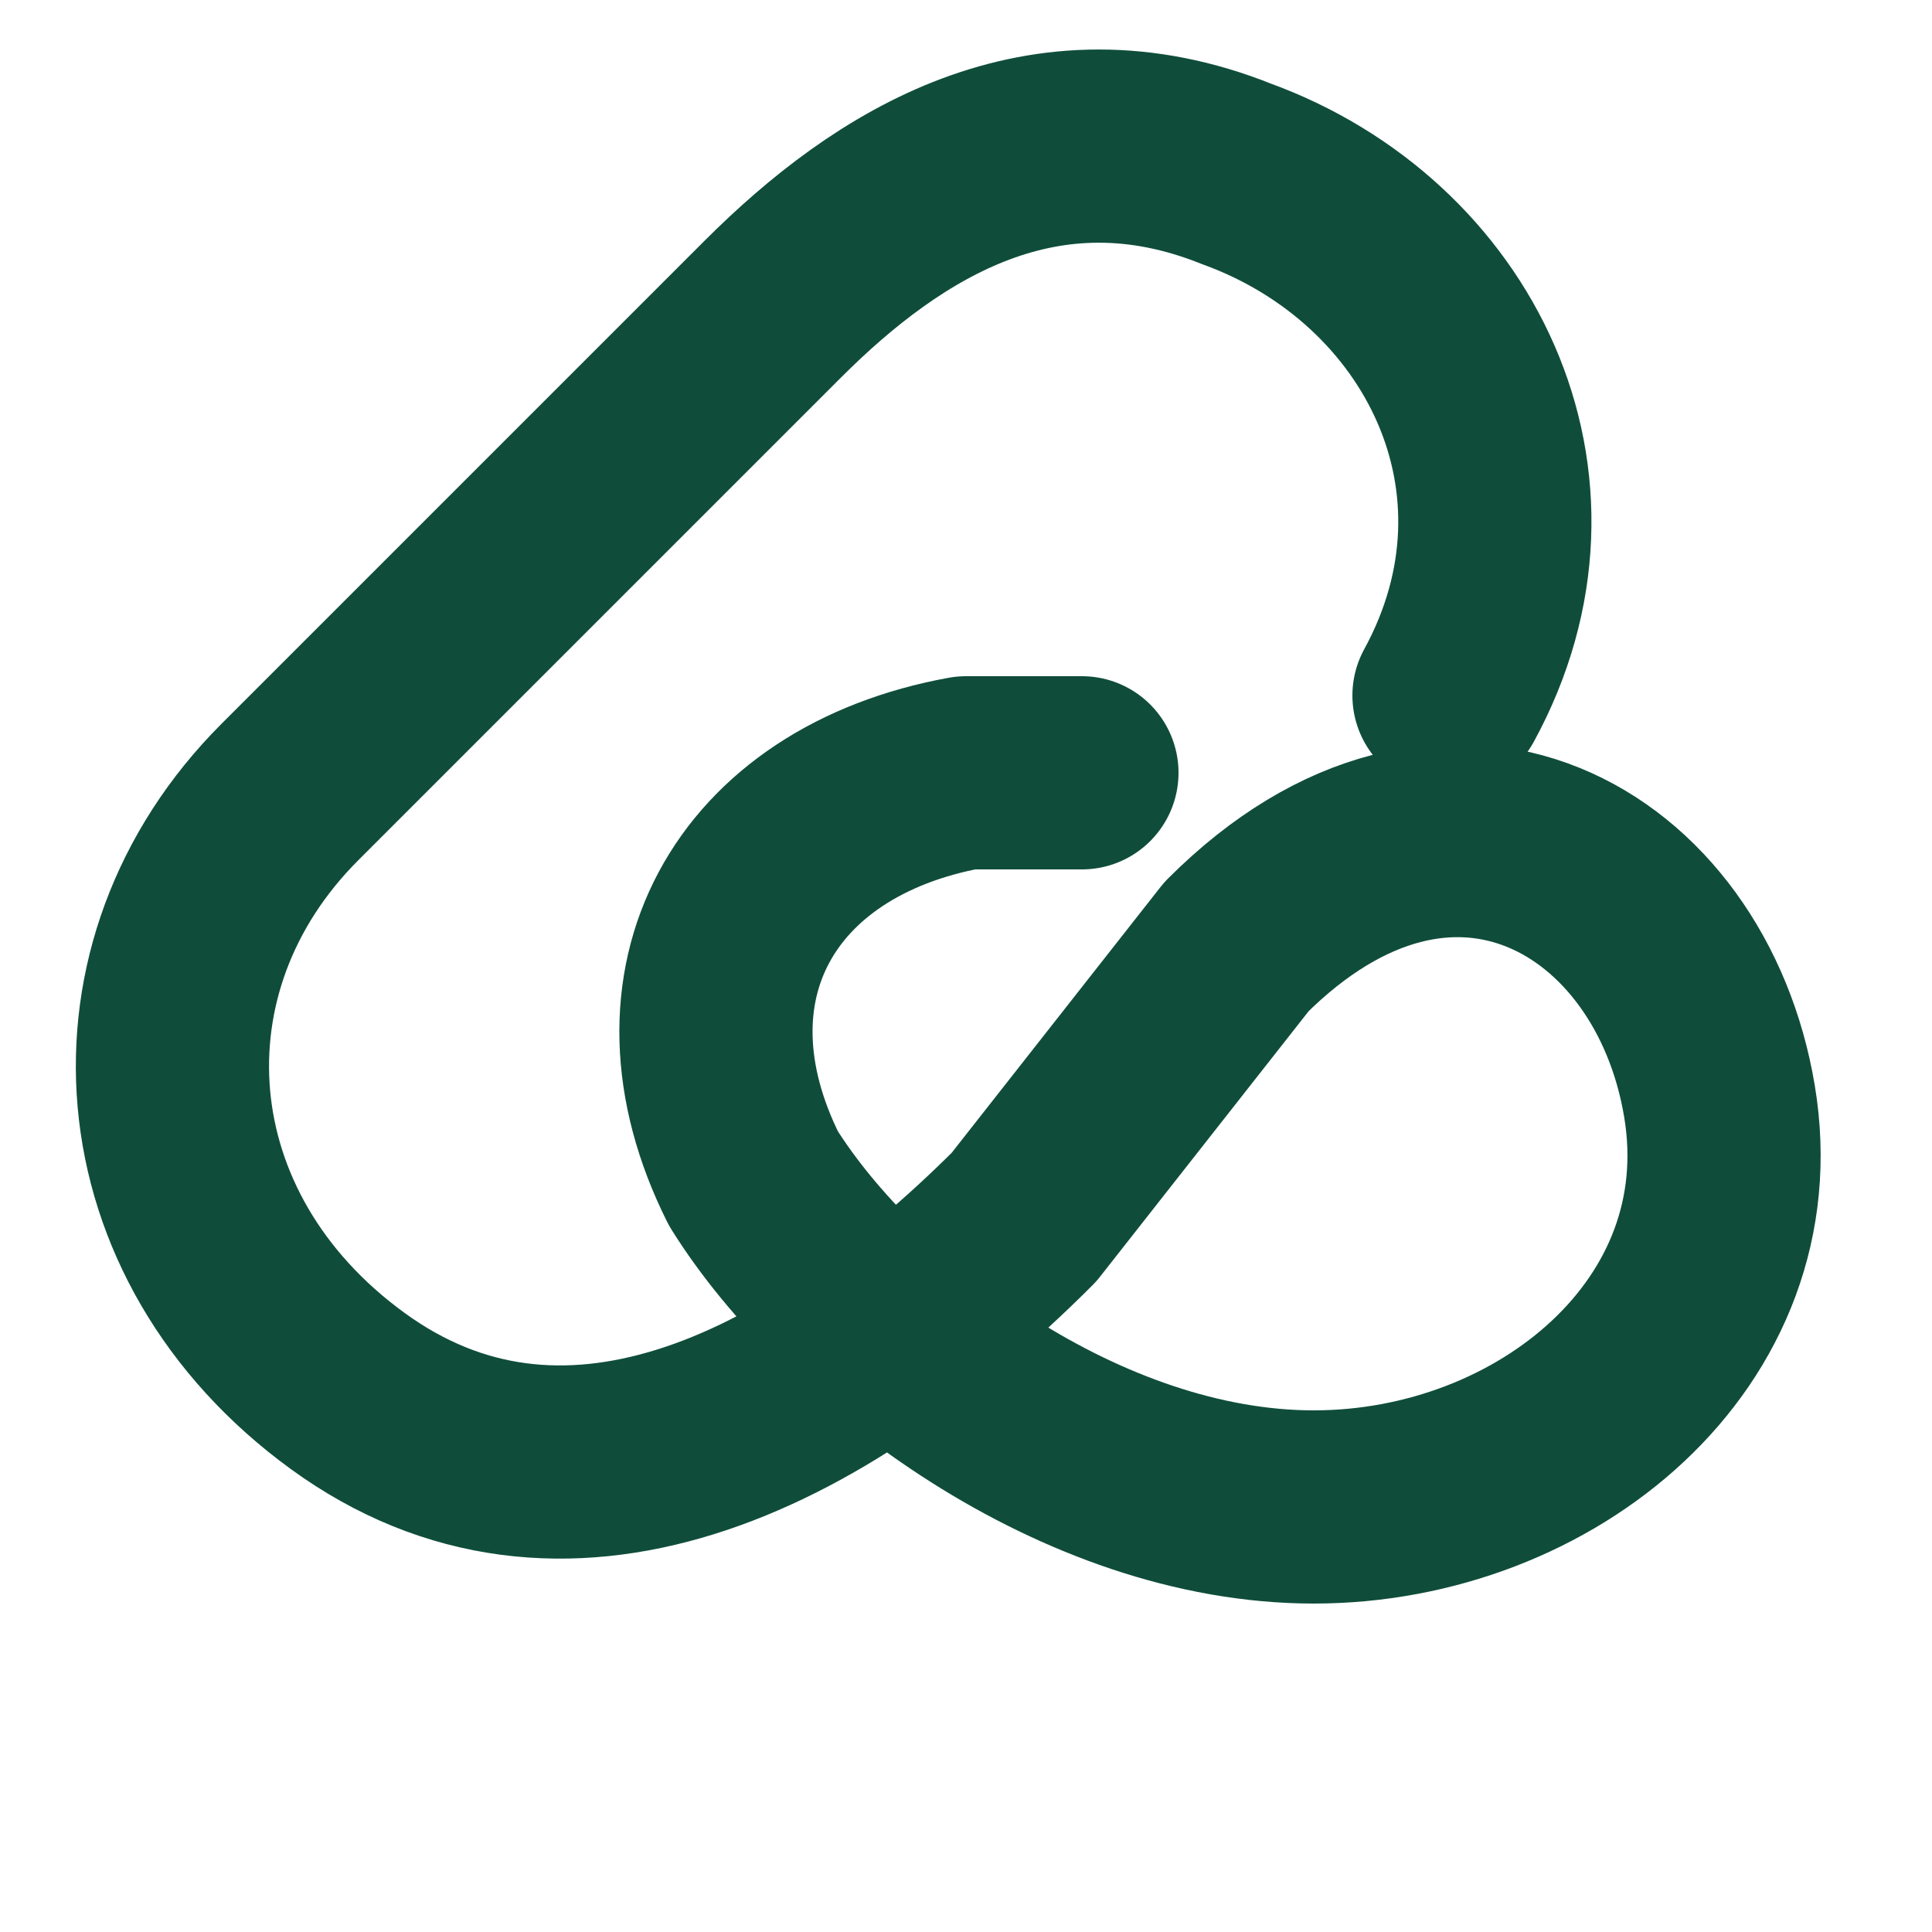
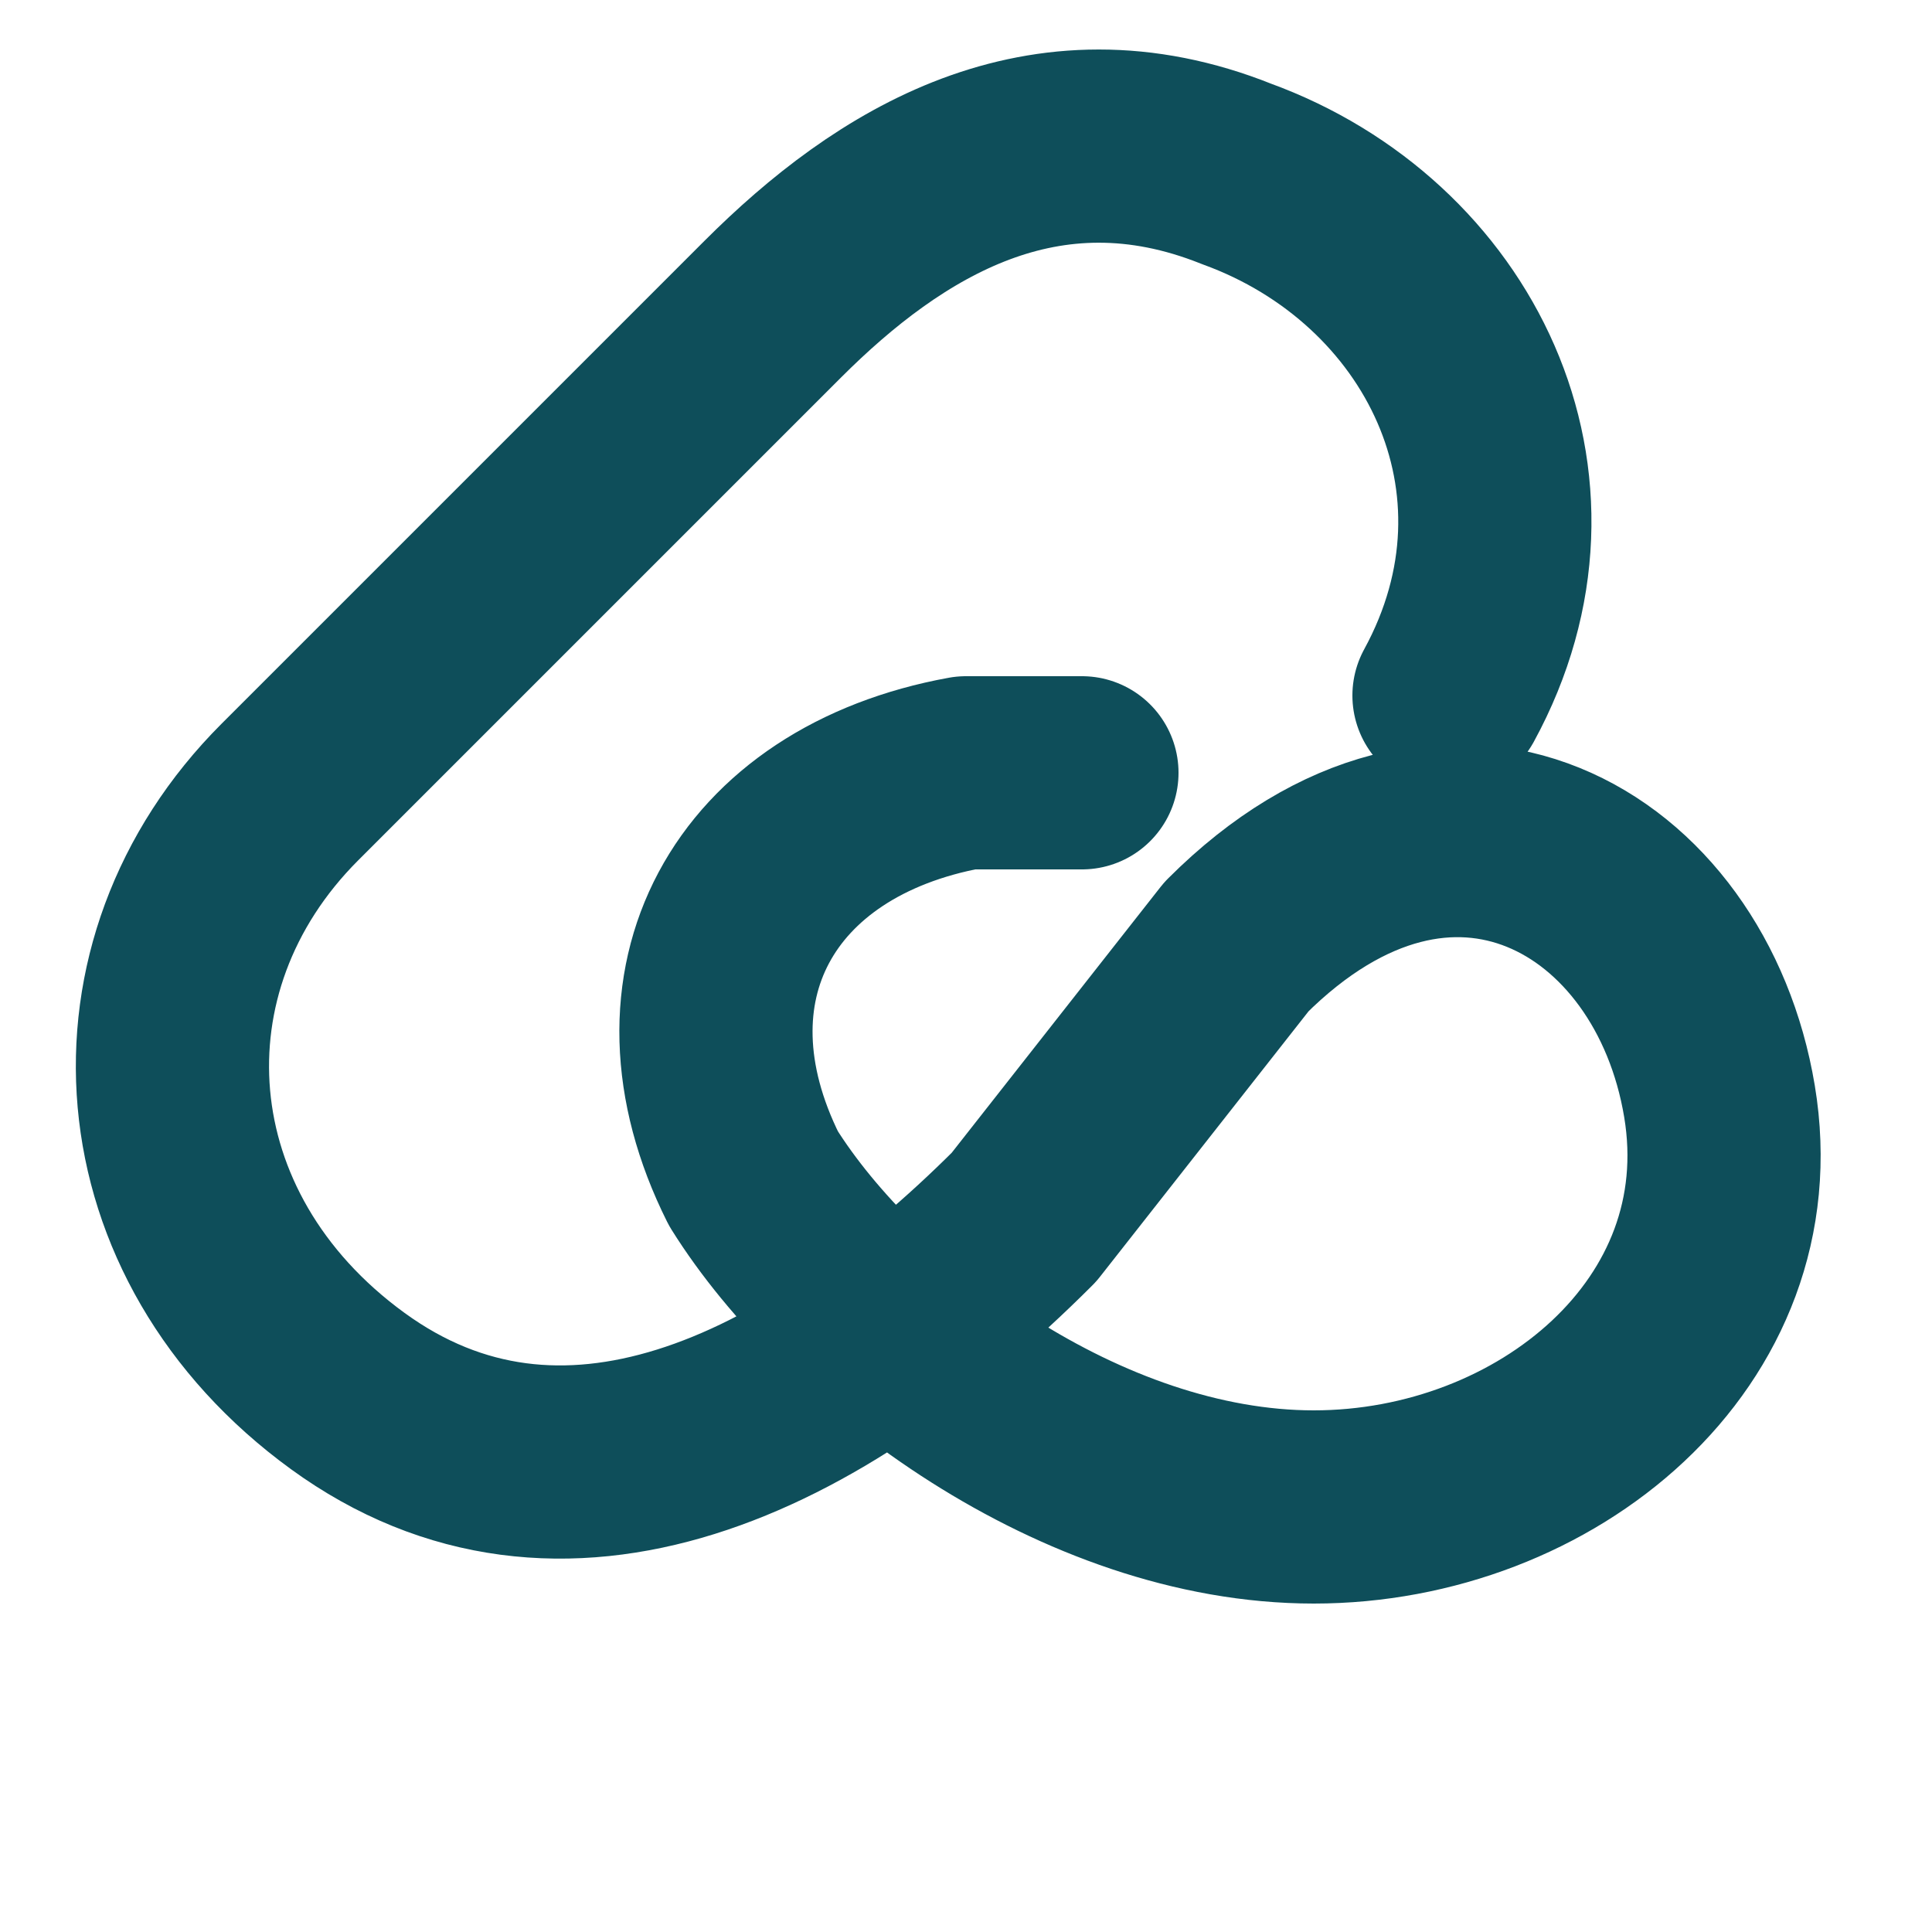
<svg xmlns="http://www.w3.org/2000/svg" width="100" height="100" viewBox="0 0 100 100" role="img" aria-label="Candado abstracto LocalizaT">
-   <path d="M75 36 C81 25 75 13 64 9 C54 5 46 10 40 16 L15 41 C6 50 7 64 18 72 C29 80 42 74 53 63 L64 49 C75 38 87 45 89 57 C91 69 80 78 68 78 C56 78 44 69 39 61 C34 51 39 42 50 40 L56 40" transform="translate(0.000 0.000) scale(1)" fill="none" stroke="#0F4D3A" stroke-width="10" stroke-linecap="round" stroke-linejoin="round" />
+   <path d="M75 36 C81 25 75 13 64 9 C54 5 46 10 40 16 L15 41 C6 50 7 64 18 72 C29 80 42 74 53 63 L64 49 C75 38 87 45 89 57 C91 69 80 78 68 78 C56 78 44 69 39 61 C34 51 39 42 50 40 L56 40" transform="translate(0.000 0.000) scale(1)" fill="none" stroke="#0E4E5A" stroke-width="10" stroke-linecap="round" stroke-linejoin="round" />
</svg>
